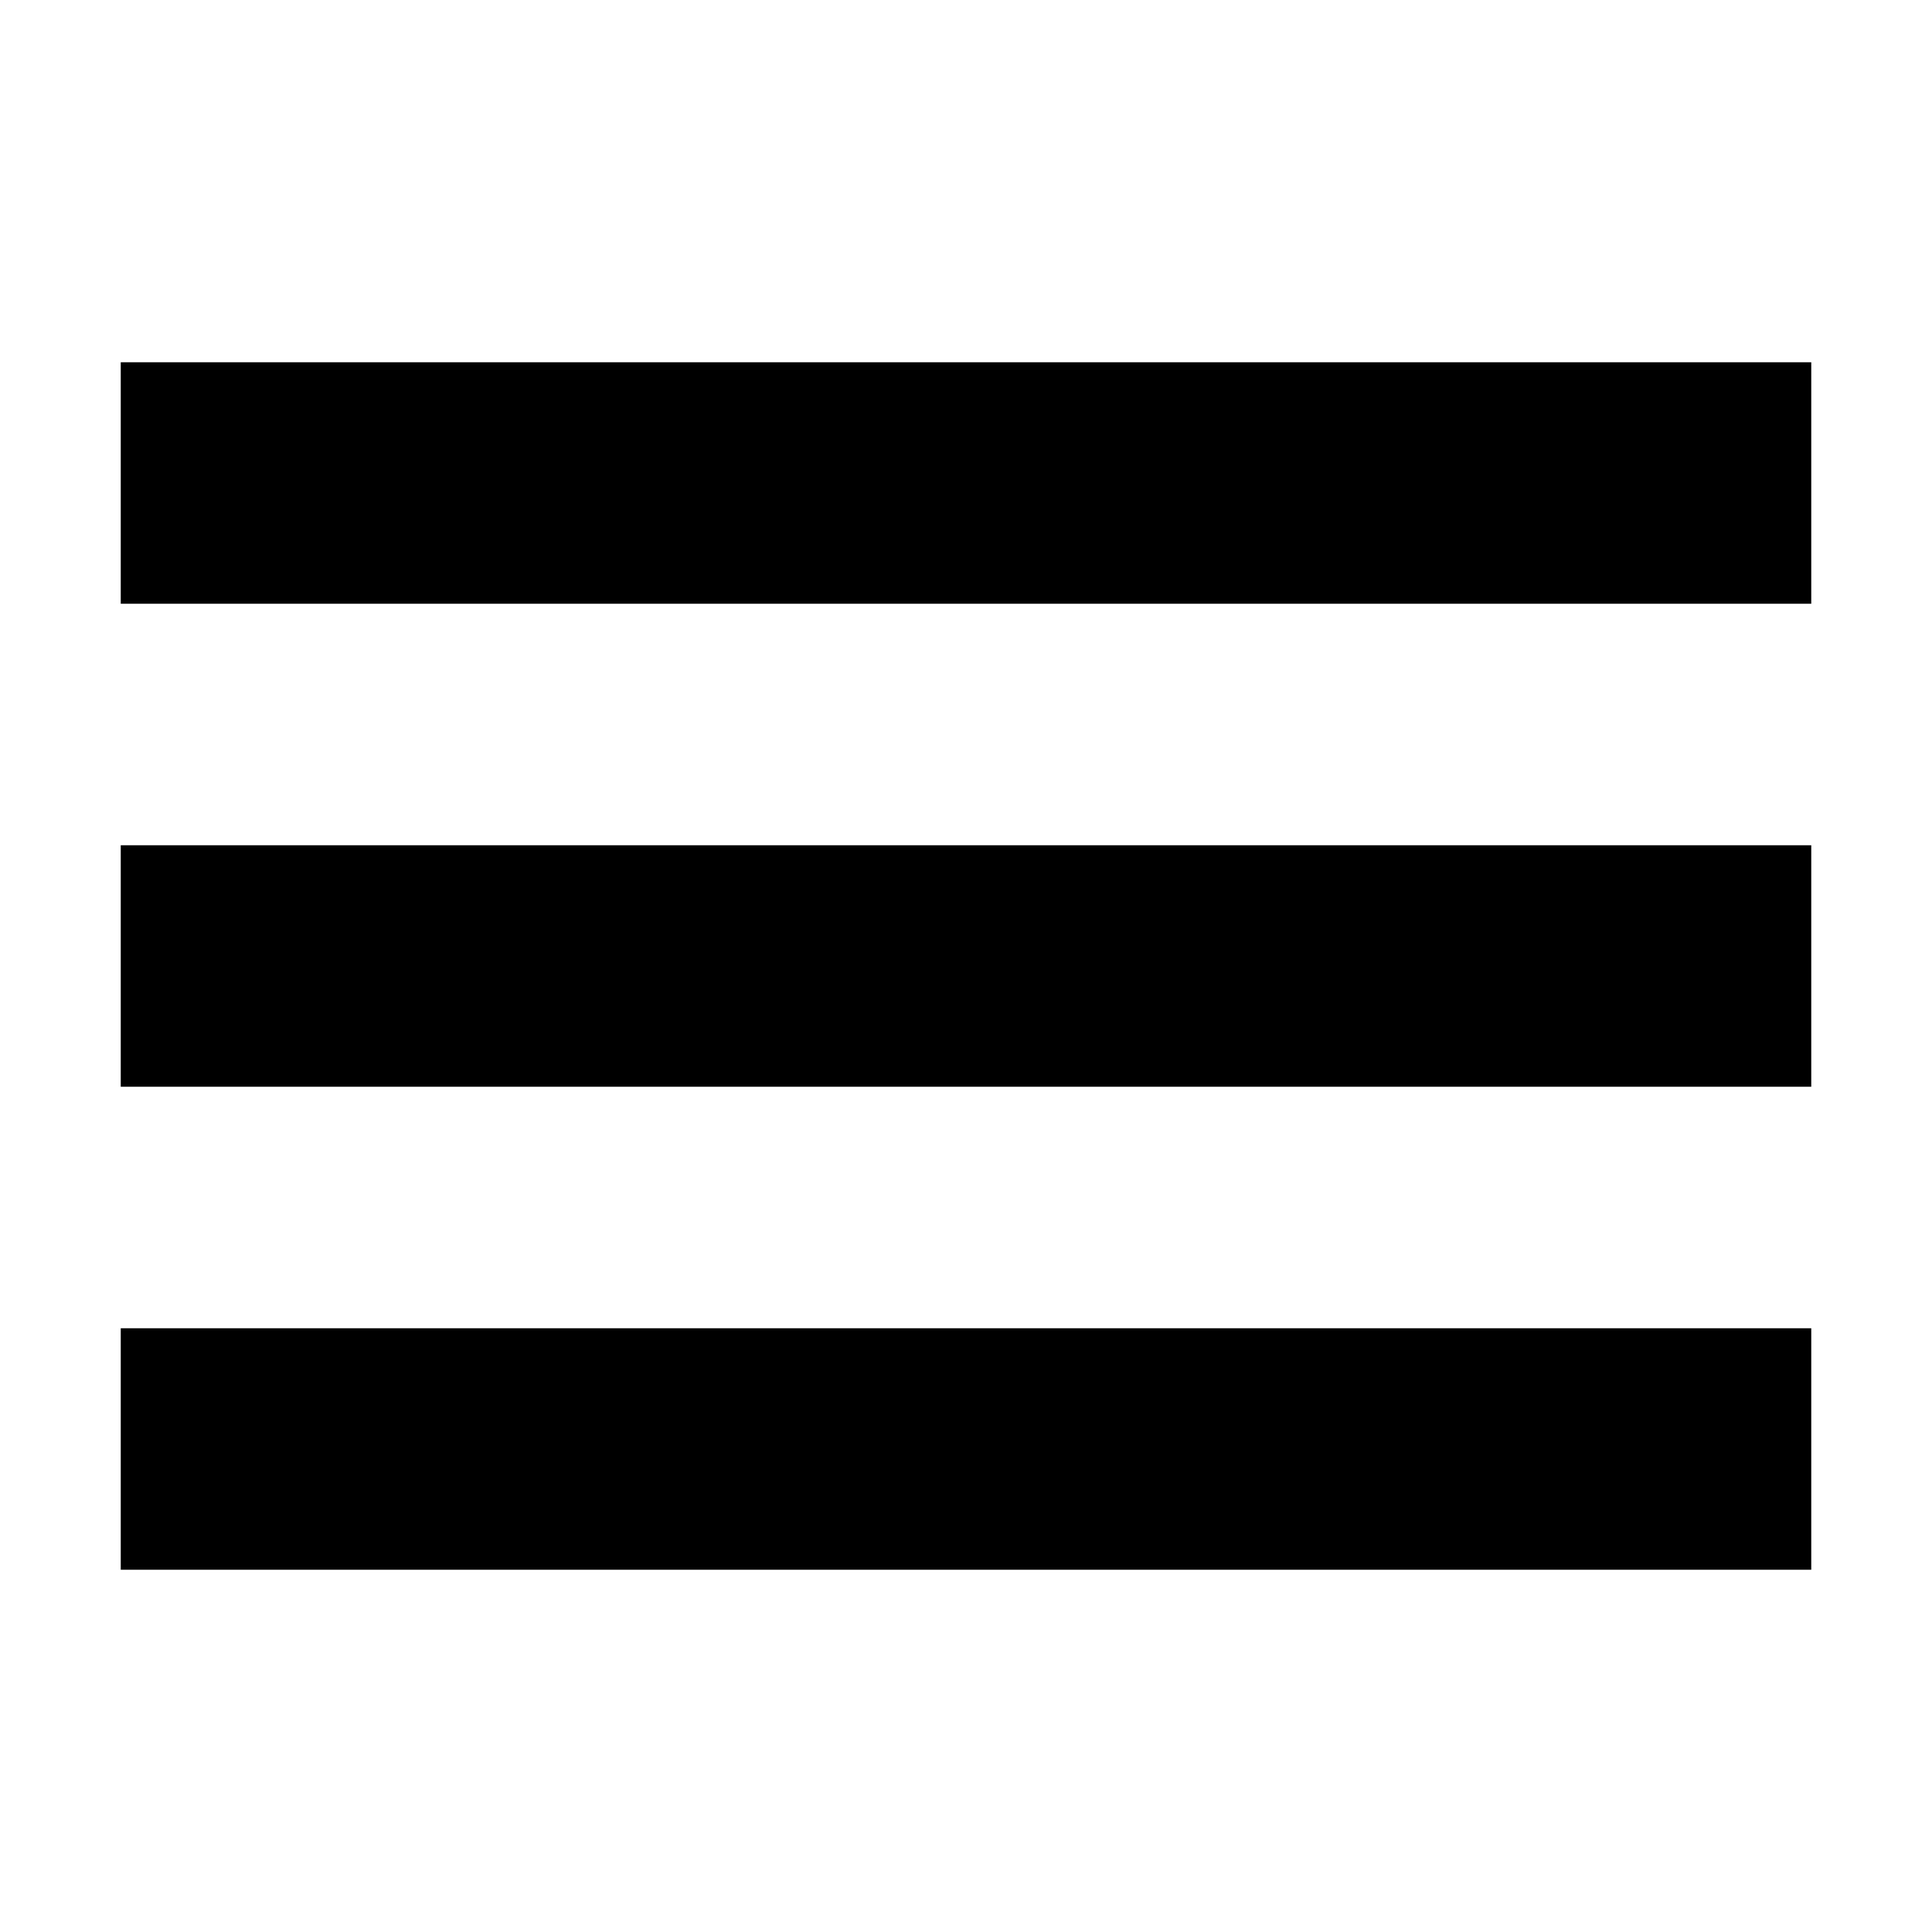
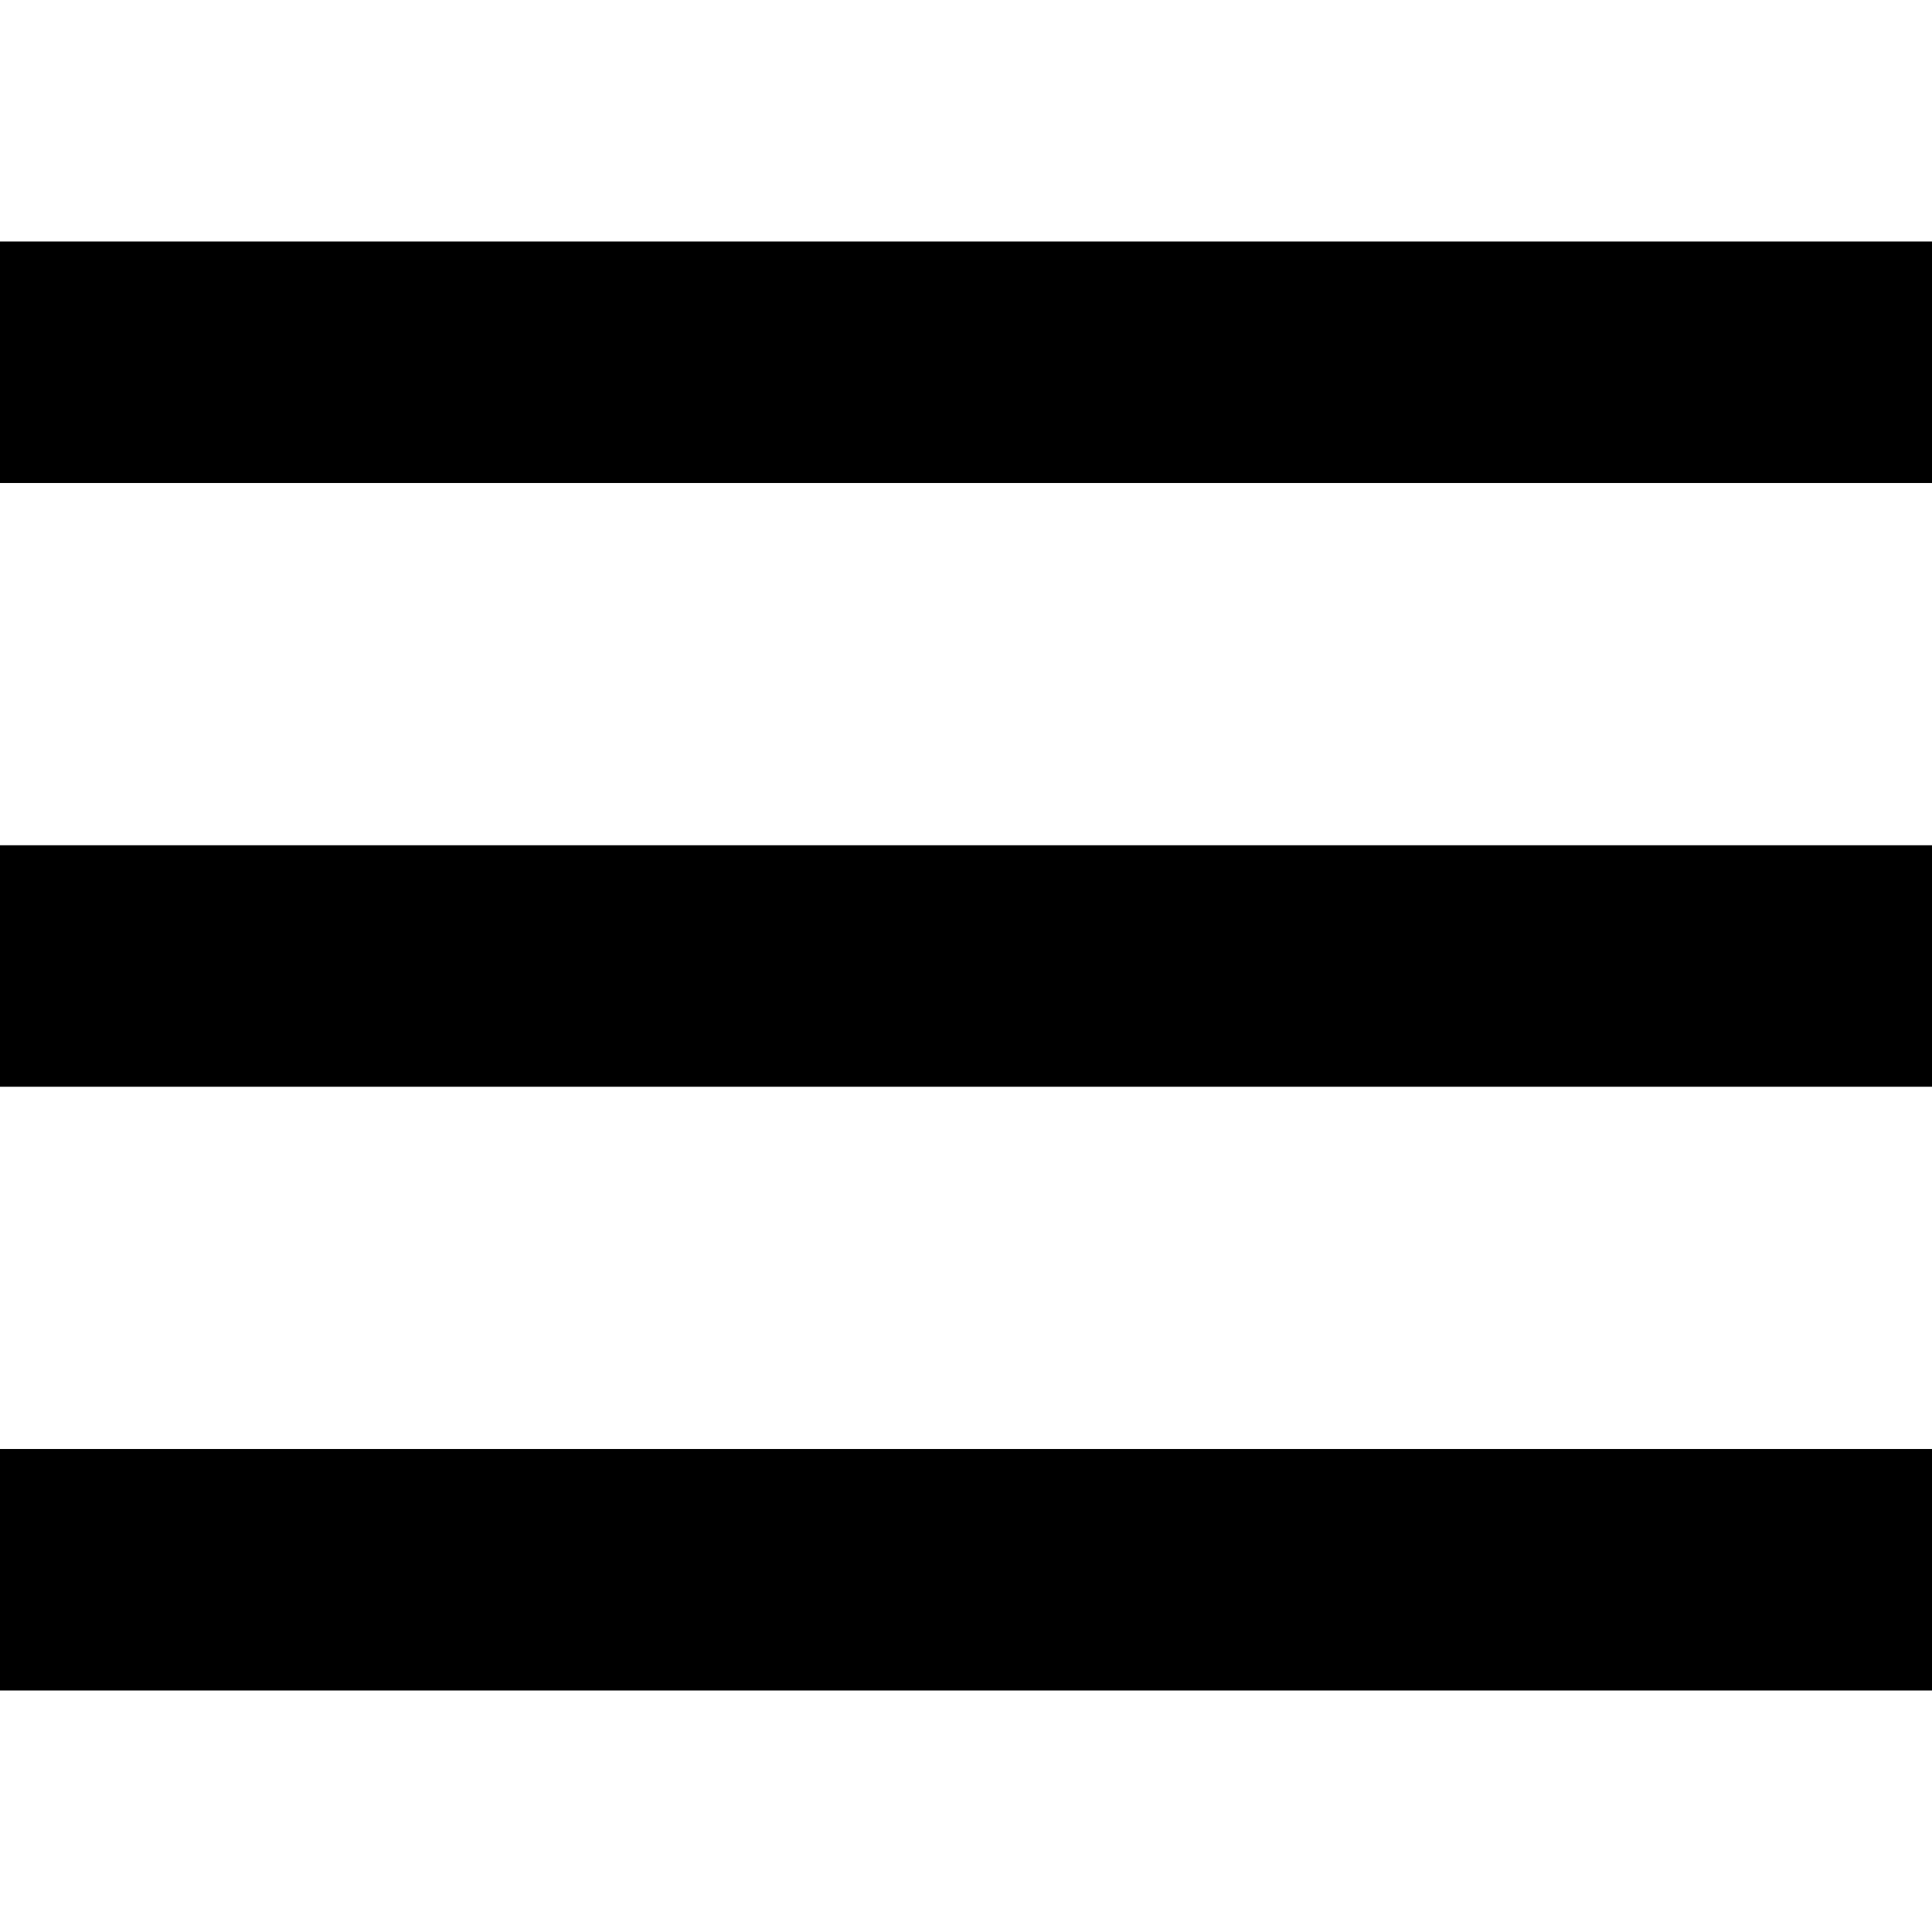
- <svg xmlns="http://www.w3.org/2000/svg" width="16" height="16" viewBox="0 0 16 16">
-   <defs>
-     <style>.a{stroke:#000;stroke-miterlimit:10;stroke-width:2px;}</style>
-   </defs>
-   <line class="a" x1="1" y1="4" x2="15" y2="4" />
-   <line class="a" x1="1" y1="8" x2="15" y2="8" />
-   <line class="a" x1="1" y1="12" x2="15" y2="12" />
+ <svg xmlns="http://www.w3.org/2000/svg" version="1.1" id="Layer_1" x="0px" y="0px" viewBox="0 0 16 16" style="enable-background:new 0 0 16 16;" xml:space="preserve">
+   <style type="text/css">
+ 	.st0{fill:none;stroke:#000000;stroke-width:2;stroke-miterlimit:10;}
+ </style>
+   <line class="st0" x1="0" y1="3" x2="16" y2="3" />
+   <line class="st0" x1="0" y1="8" x2="16" y2="8" />
+   <line class="st0" x1="0" y1="13" x2="16" y2="13" />
</svg>
